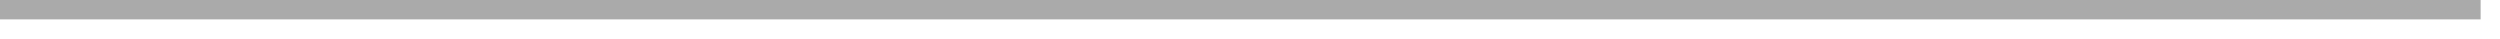
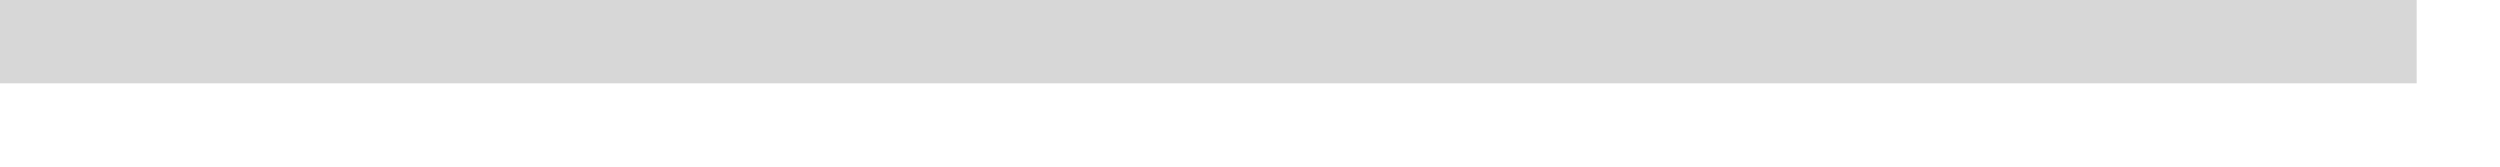
- <svg xmlns="http://www.w3.org/2000/svg" version="1.1" width="129px" height="2px">
-   <g transform="matrix(1 0 0 1 -678 -1389 )">
-     <path d="M 678 1389.5  L 806 1389.5  " stroke-width="1" stroke="#aaaaaa" fill="none" />
+ <svg xmlns="http://www.w3.org/2000/svg" version="1.1" width="30px" height="2px">
+   <g transform="matrix(1 0 0 1 -491 -528 )">
+     <path d="M 491 528.5  L 520 528.5  " stroke-width="1" stroke="#d7d7d7" fill="none" />
  </g>
</svg>
